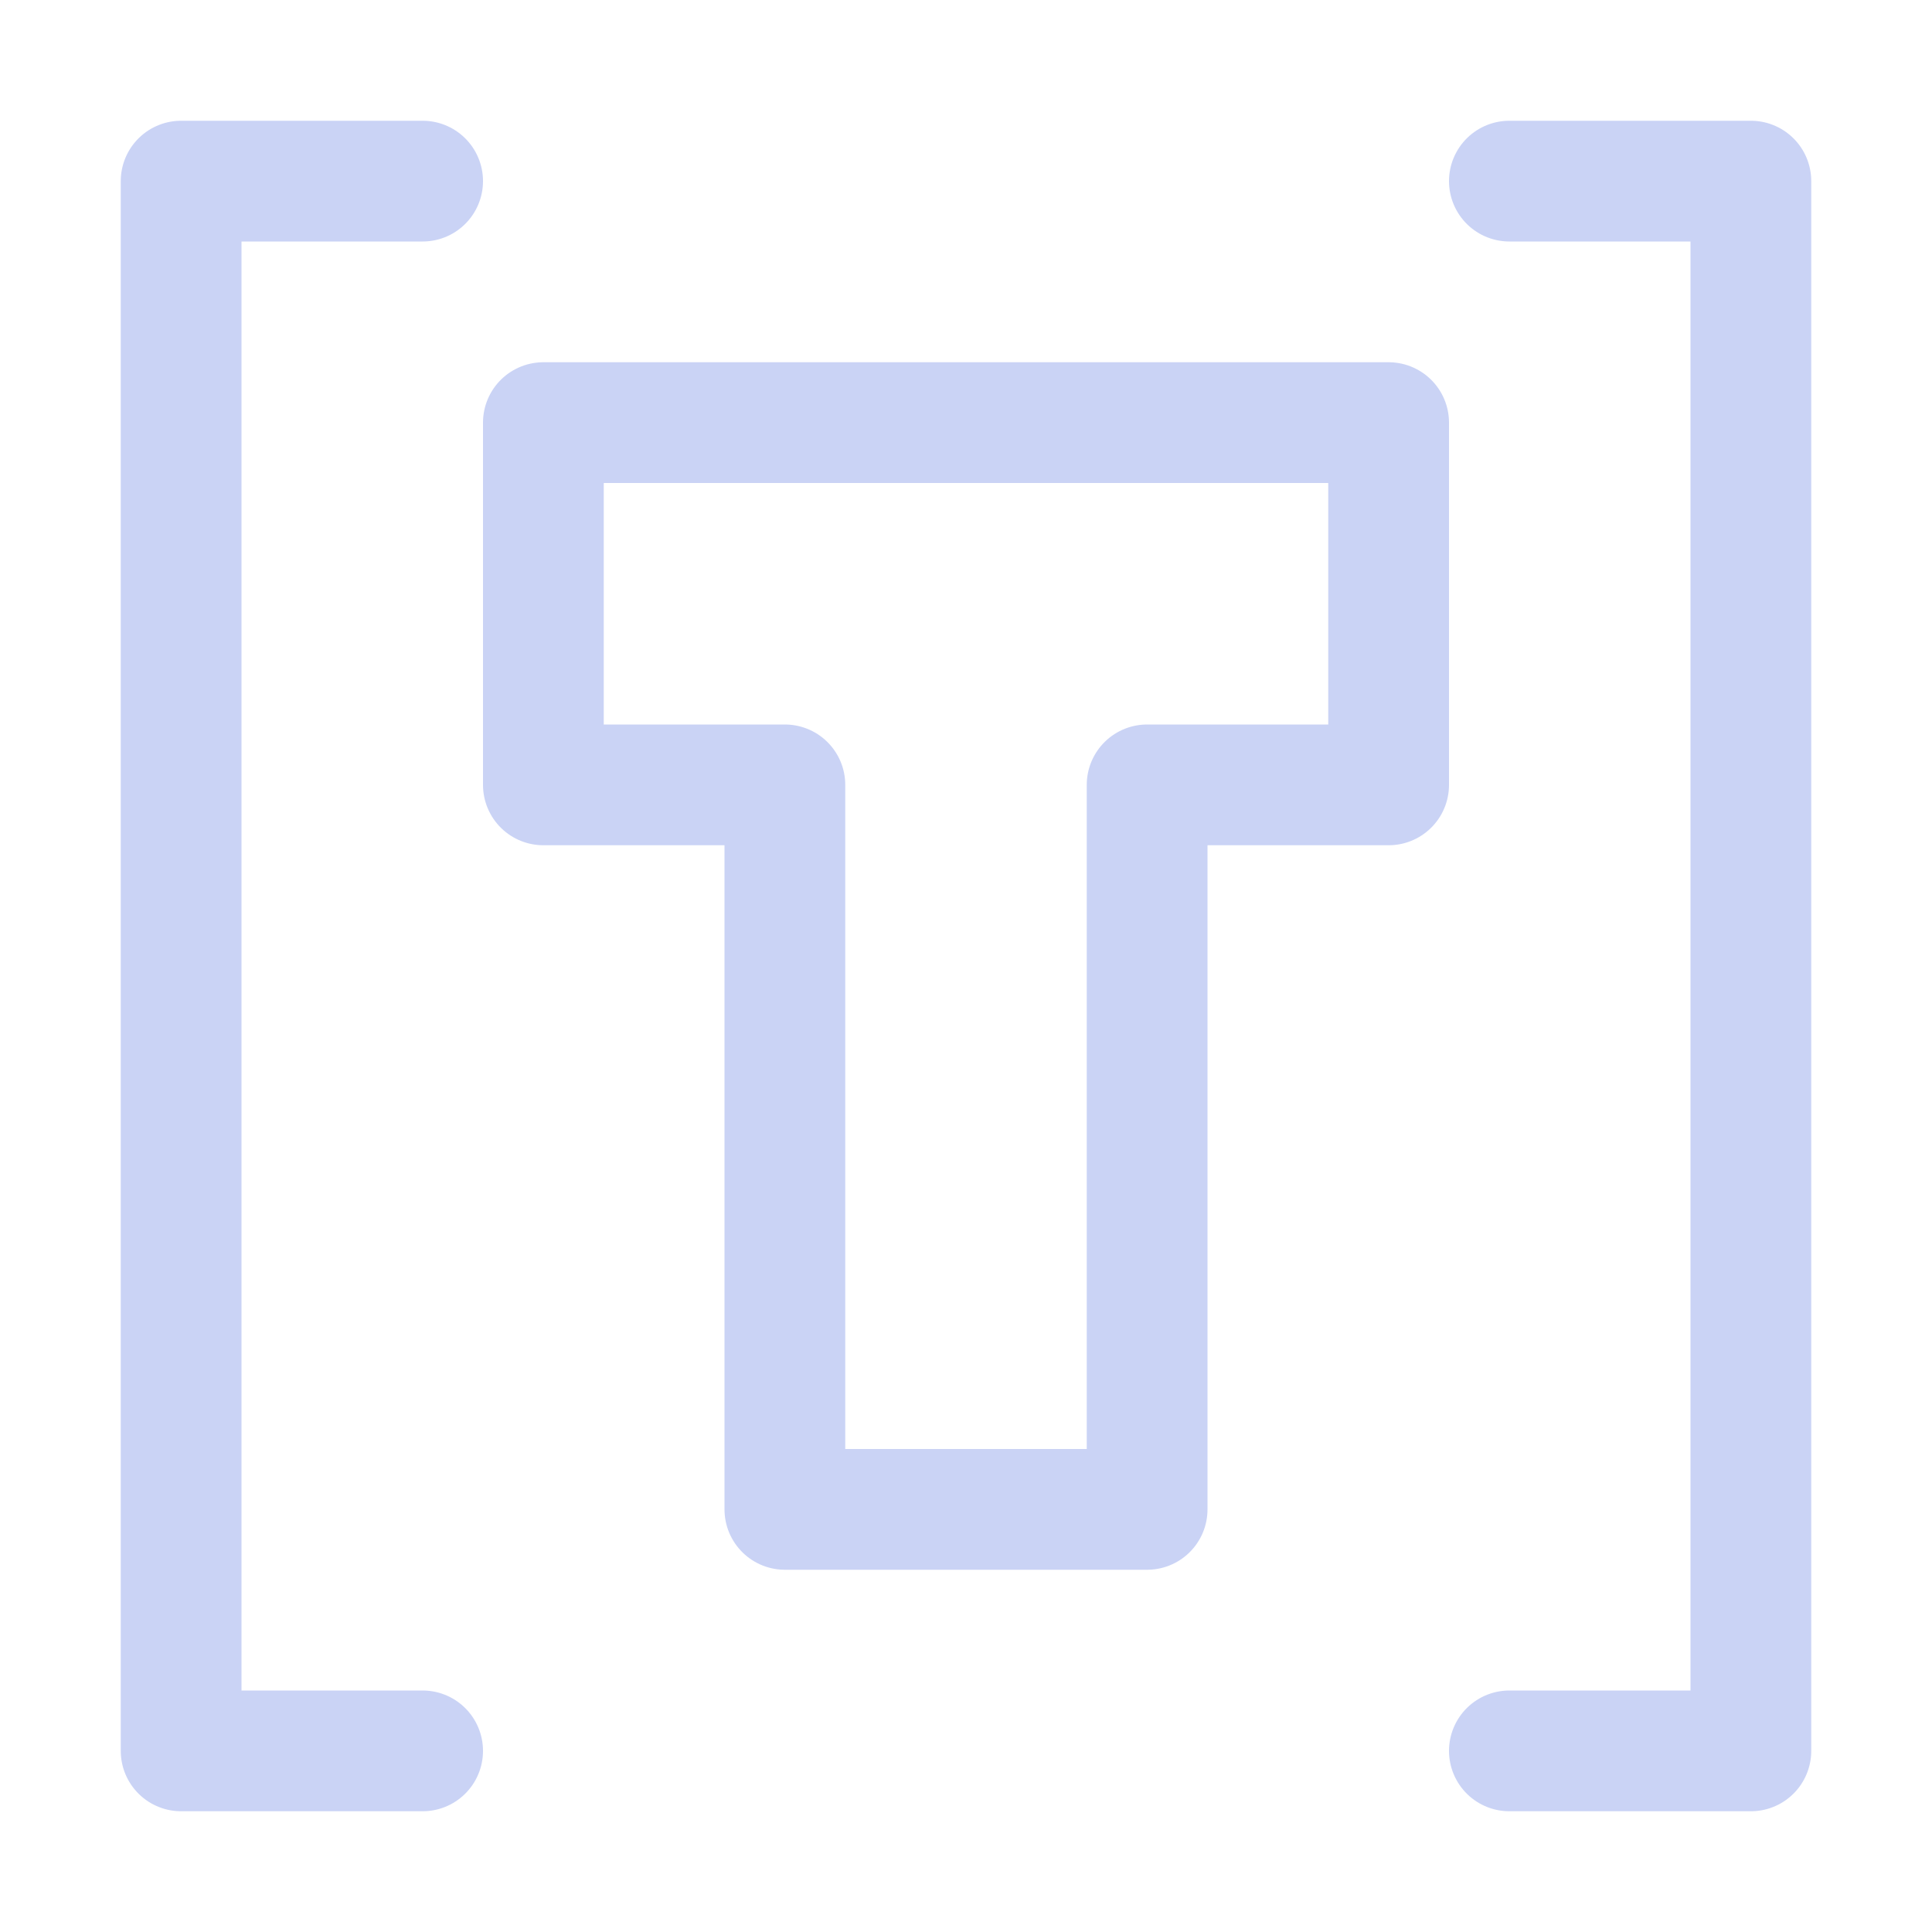
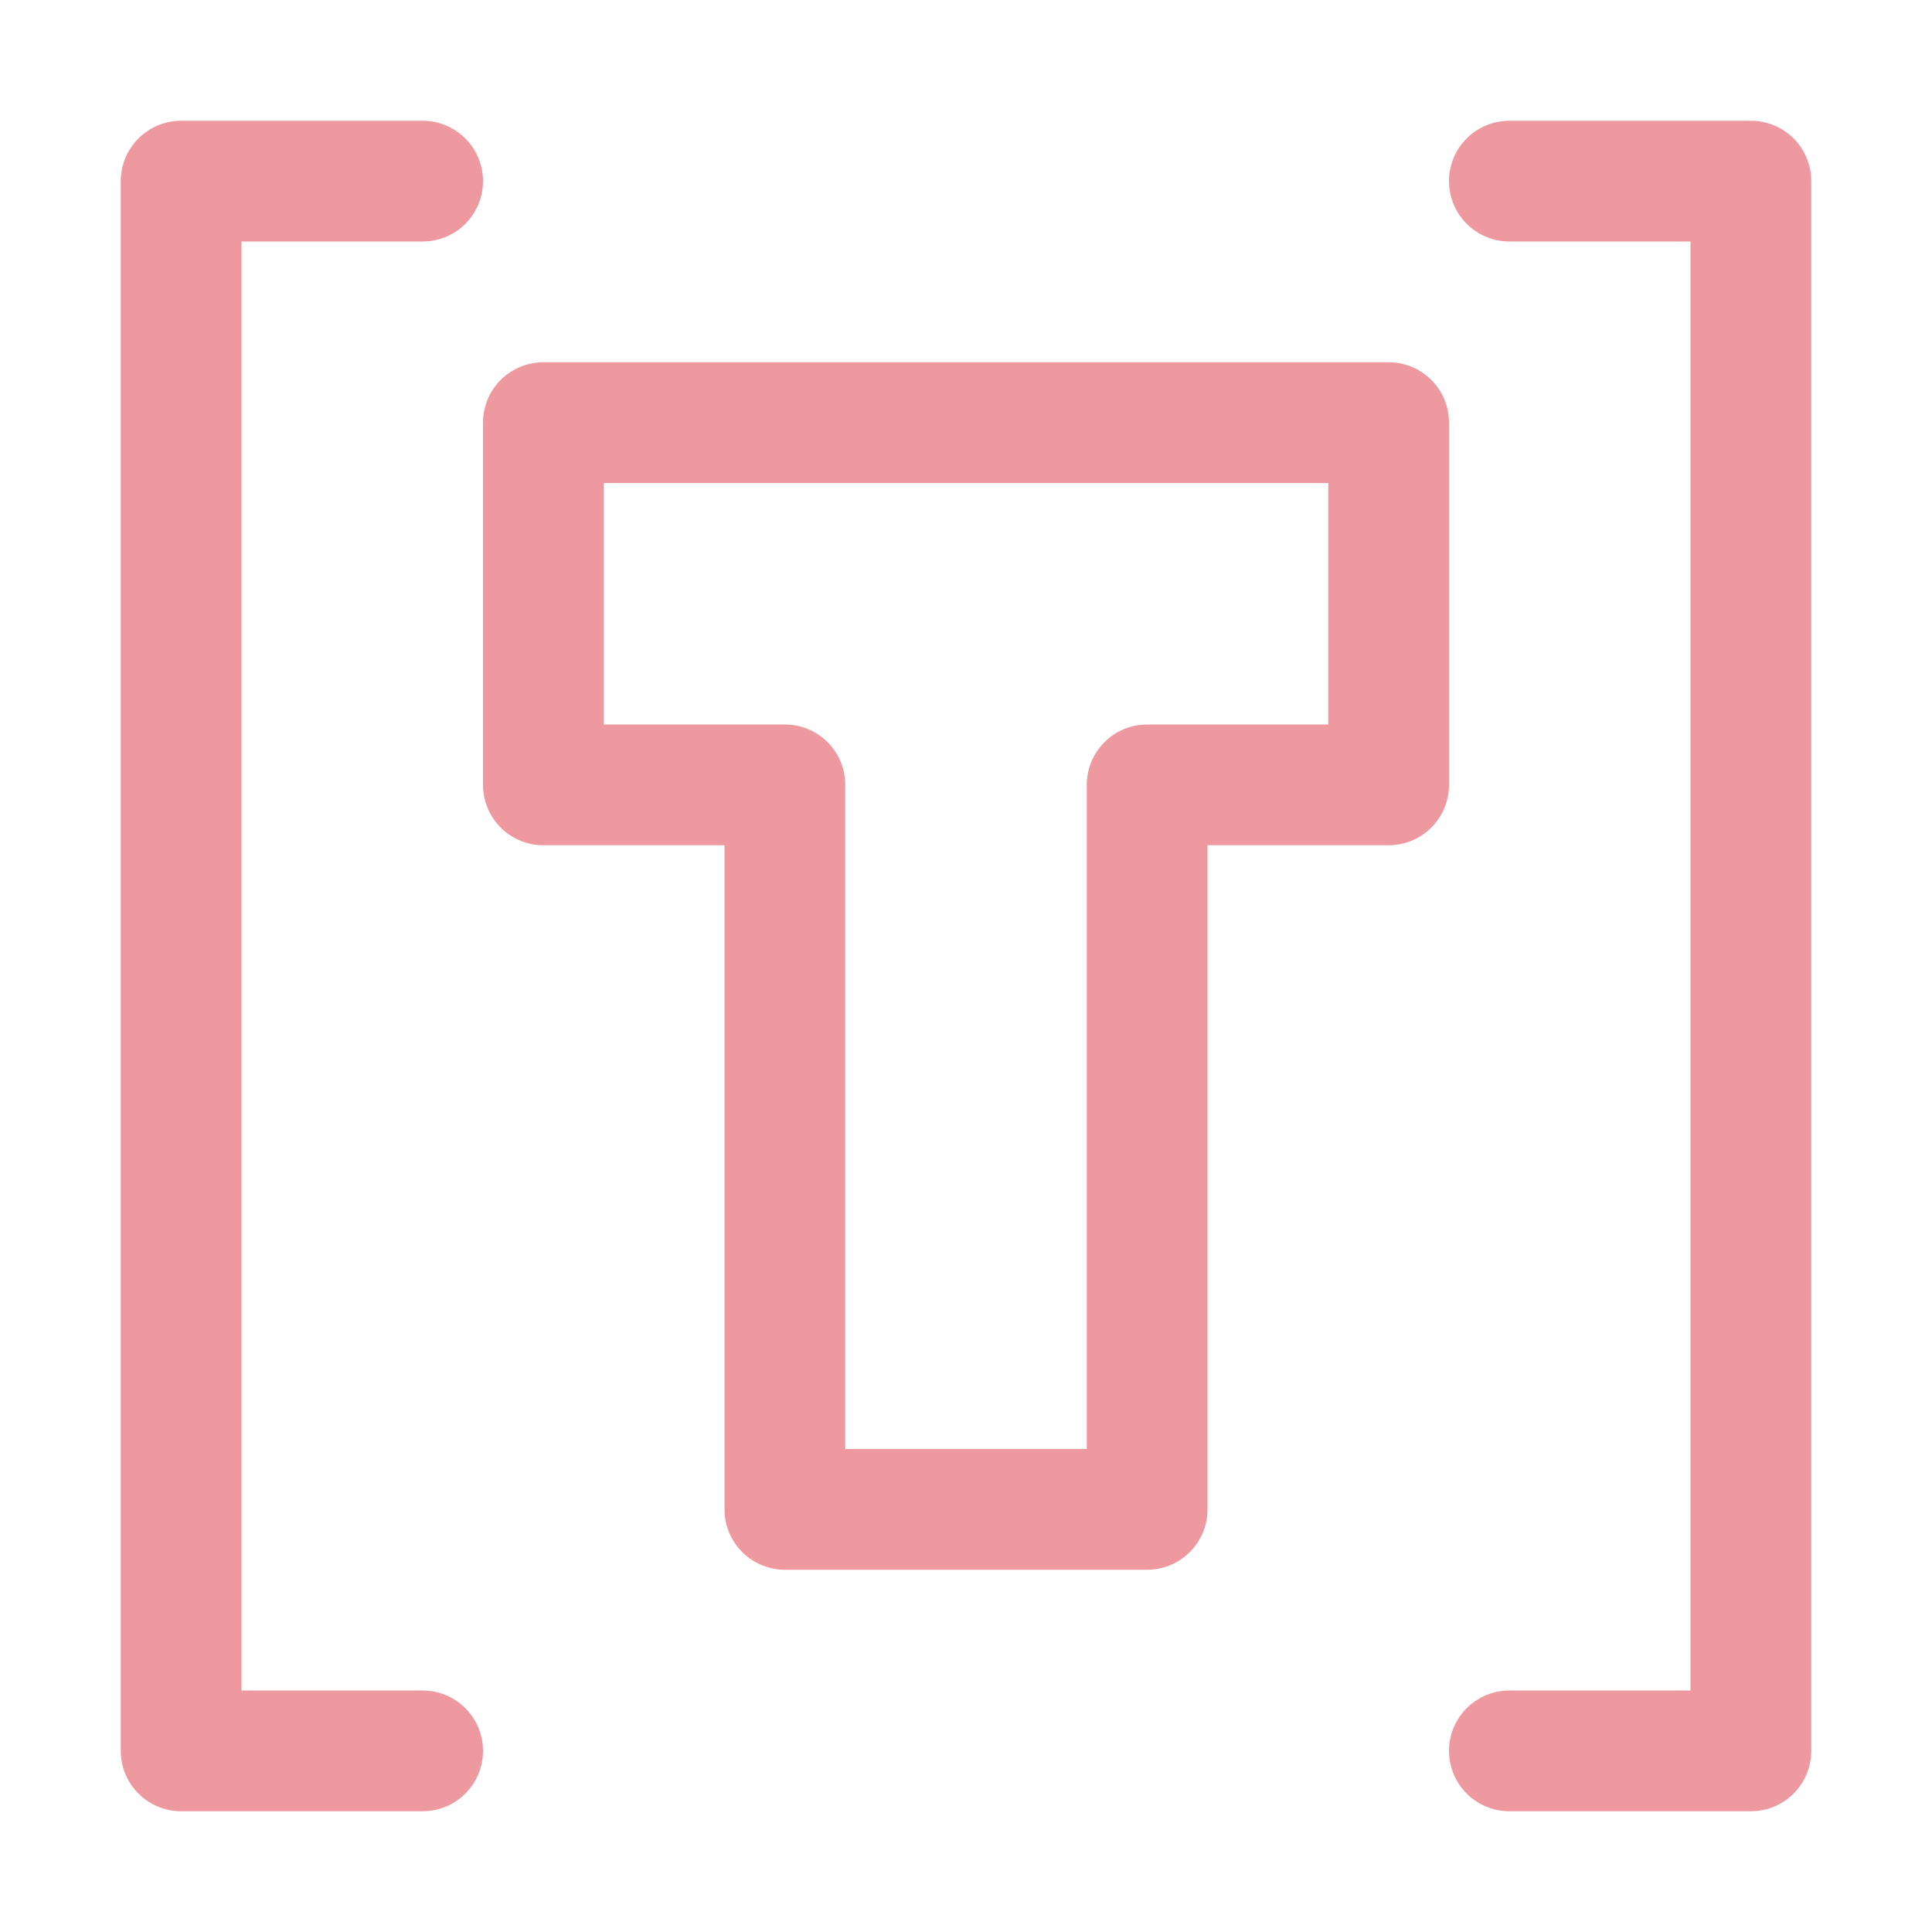
<svg xmlns="http://www.w3.org/2000/svg" width="16" height="16" viewBox="0 0 16 16">
-   <path fill="none" stroke="#cad3f5" stroke-linecap="round" stroke-linejoin="round" d="M3.5 1.5h-2v13h2m9-13h2v13h-2m-8-11h7v3h-2v6h-3v-6h-2z" />
+   <path fill="none" stroke="#ee99a0" stroke-linecap="round" stroke-linejoin="round" d="M3.5 1.5h-2v13h2m9-13h2v13h-2m-8-11h7v3h-2v6h-3v-6h-2z" />
</svg>
